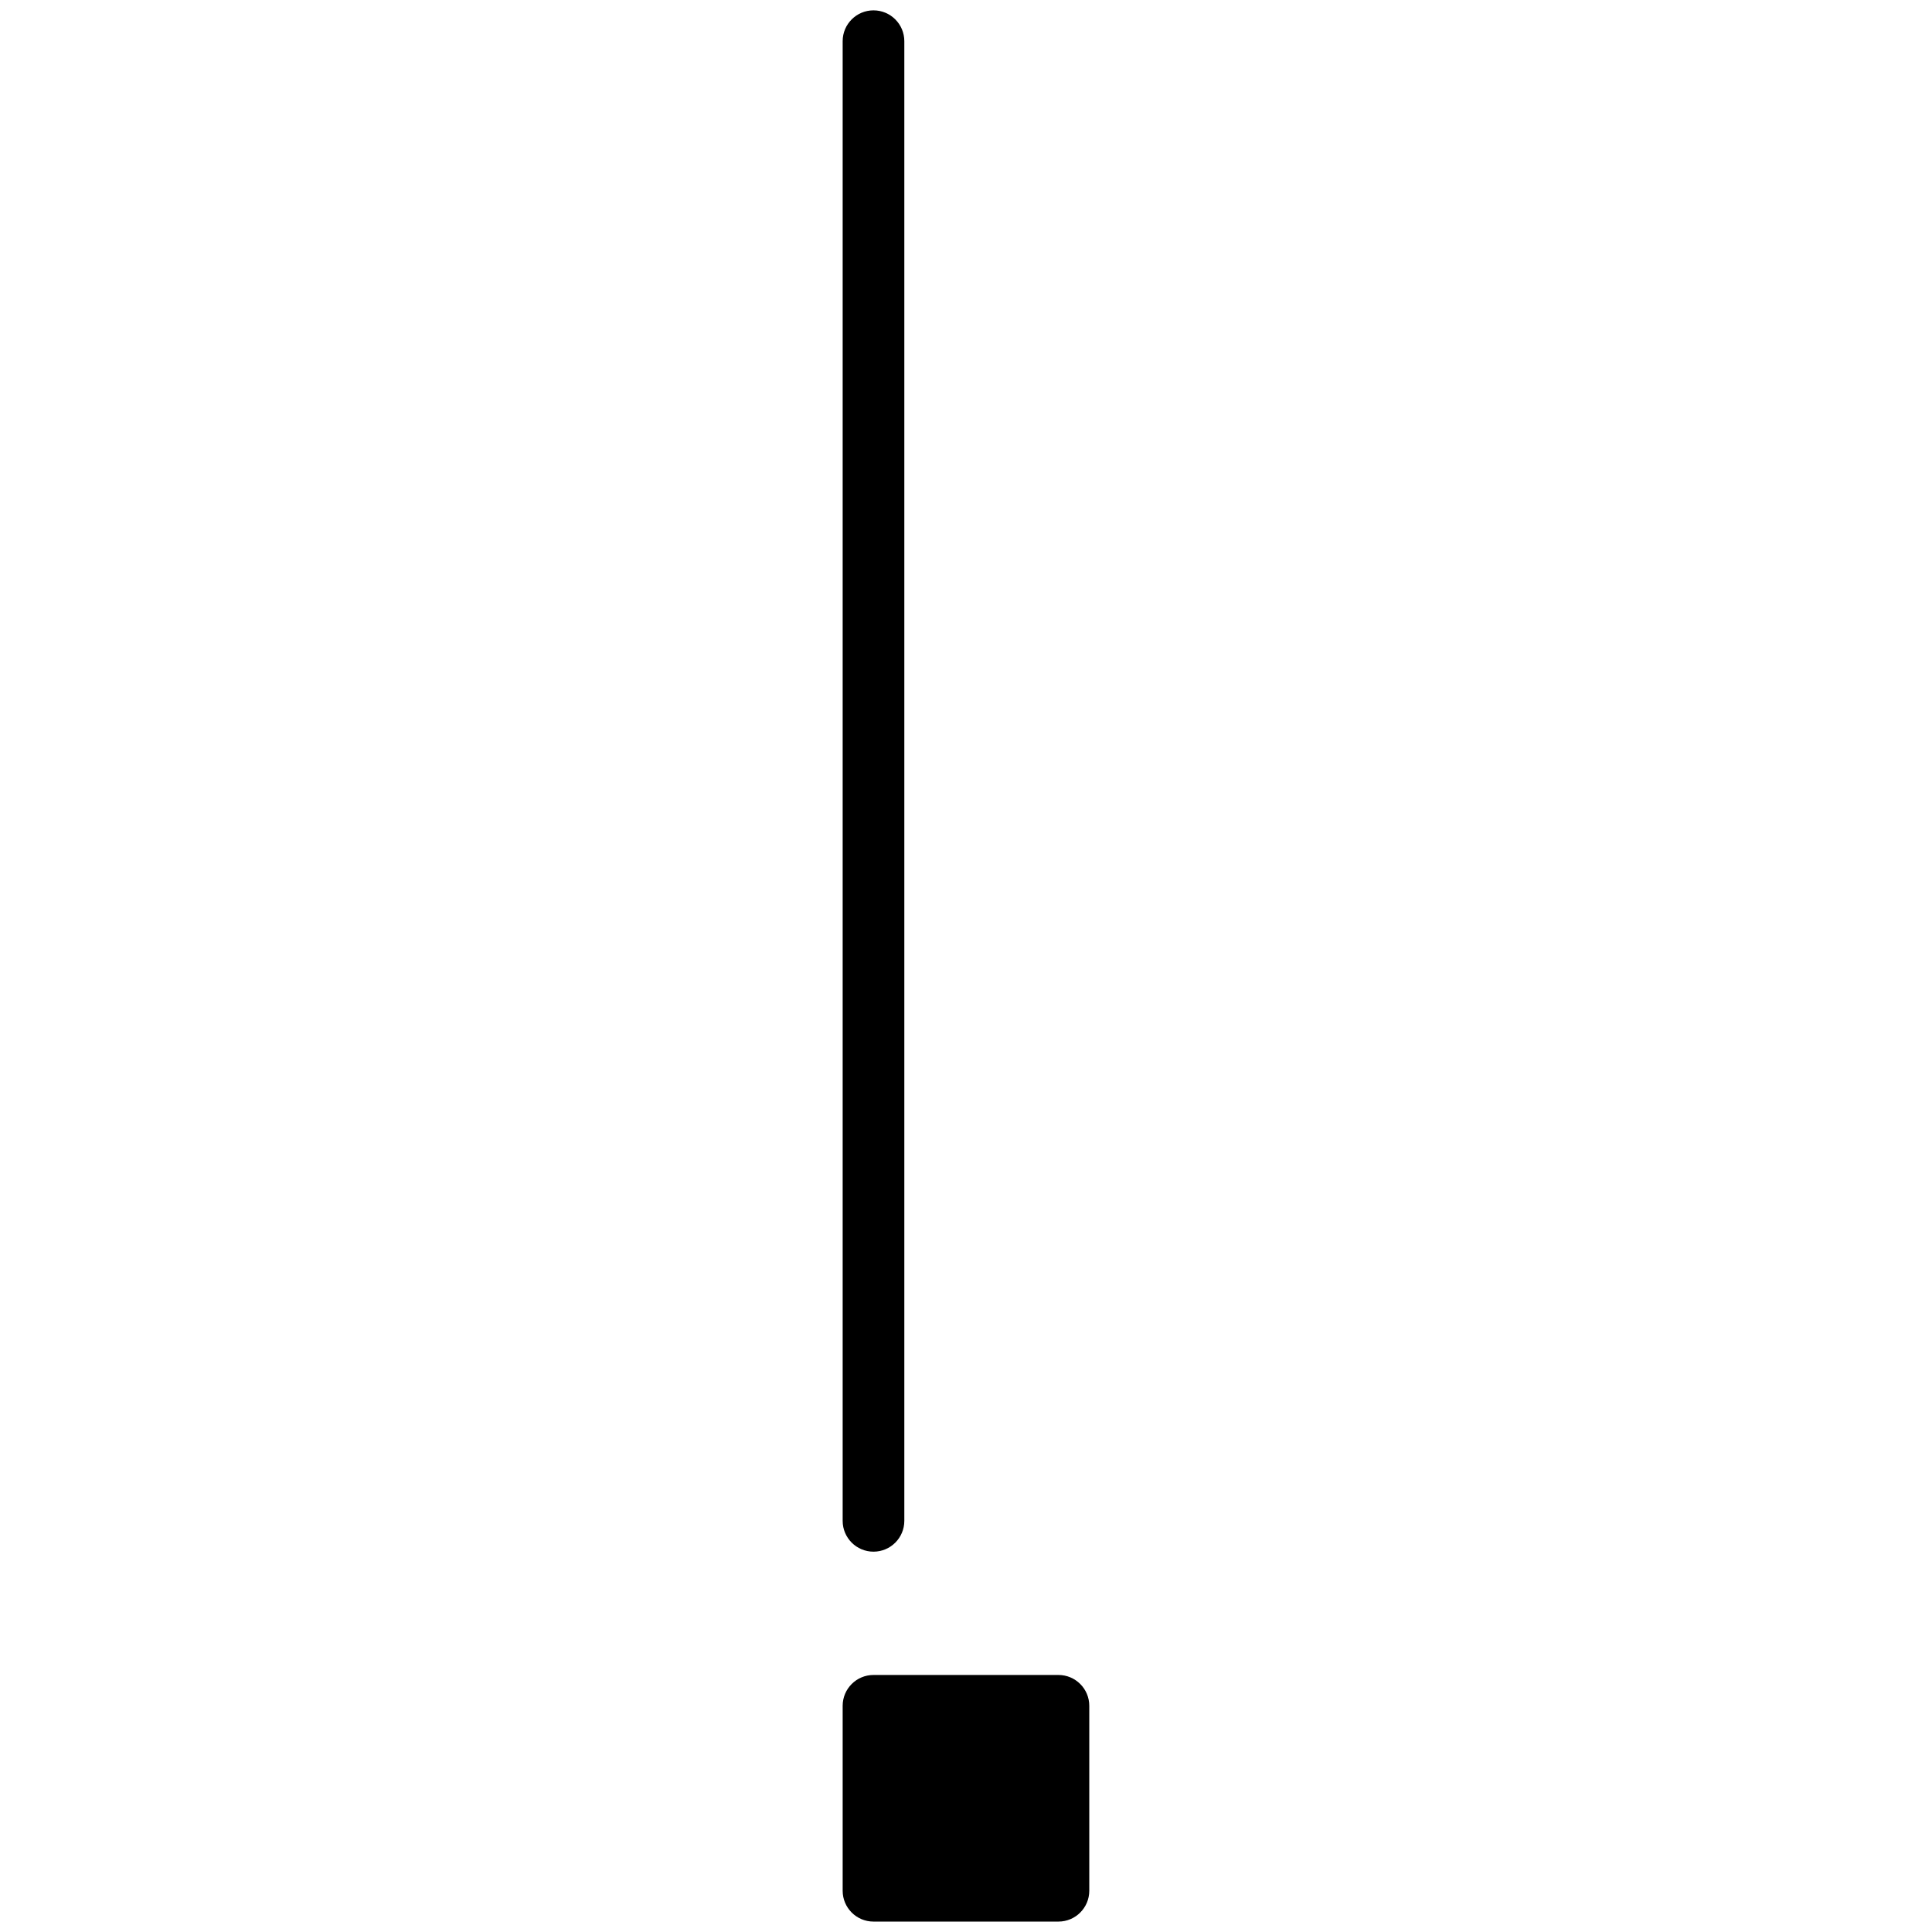
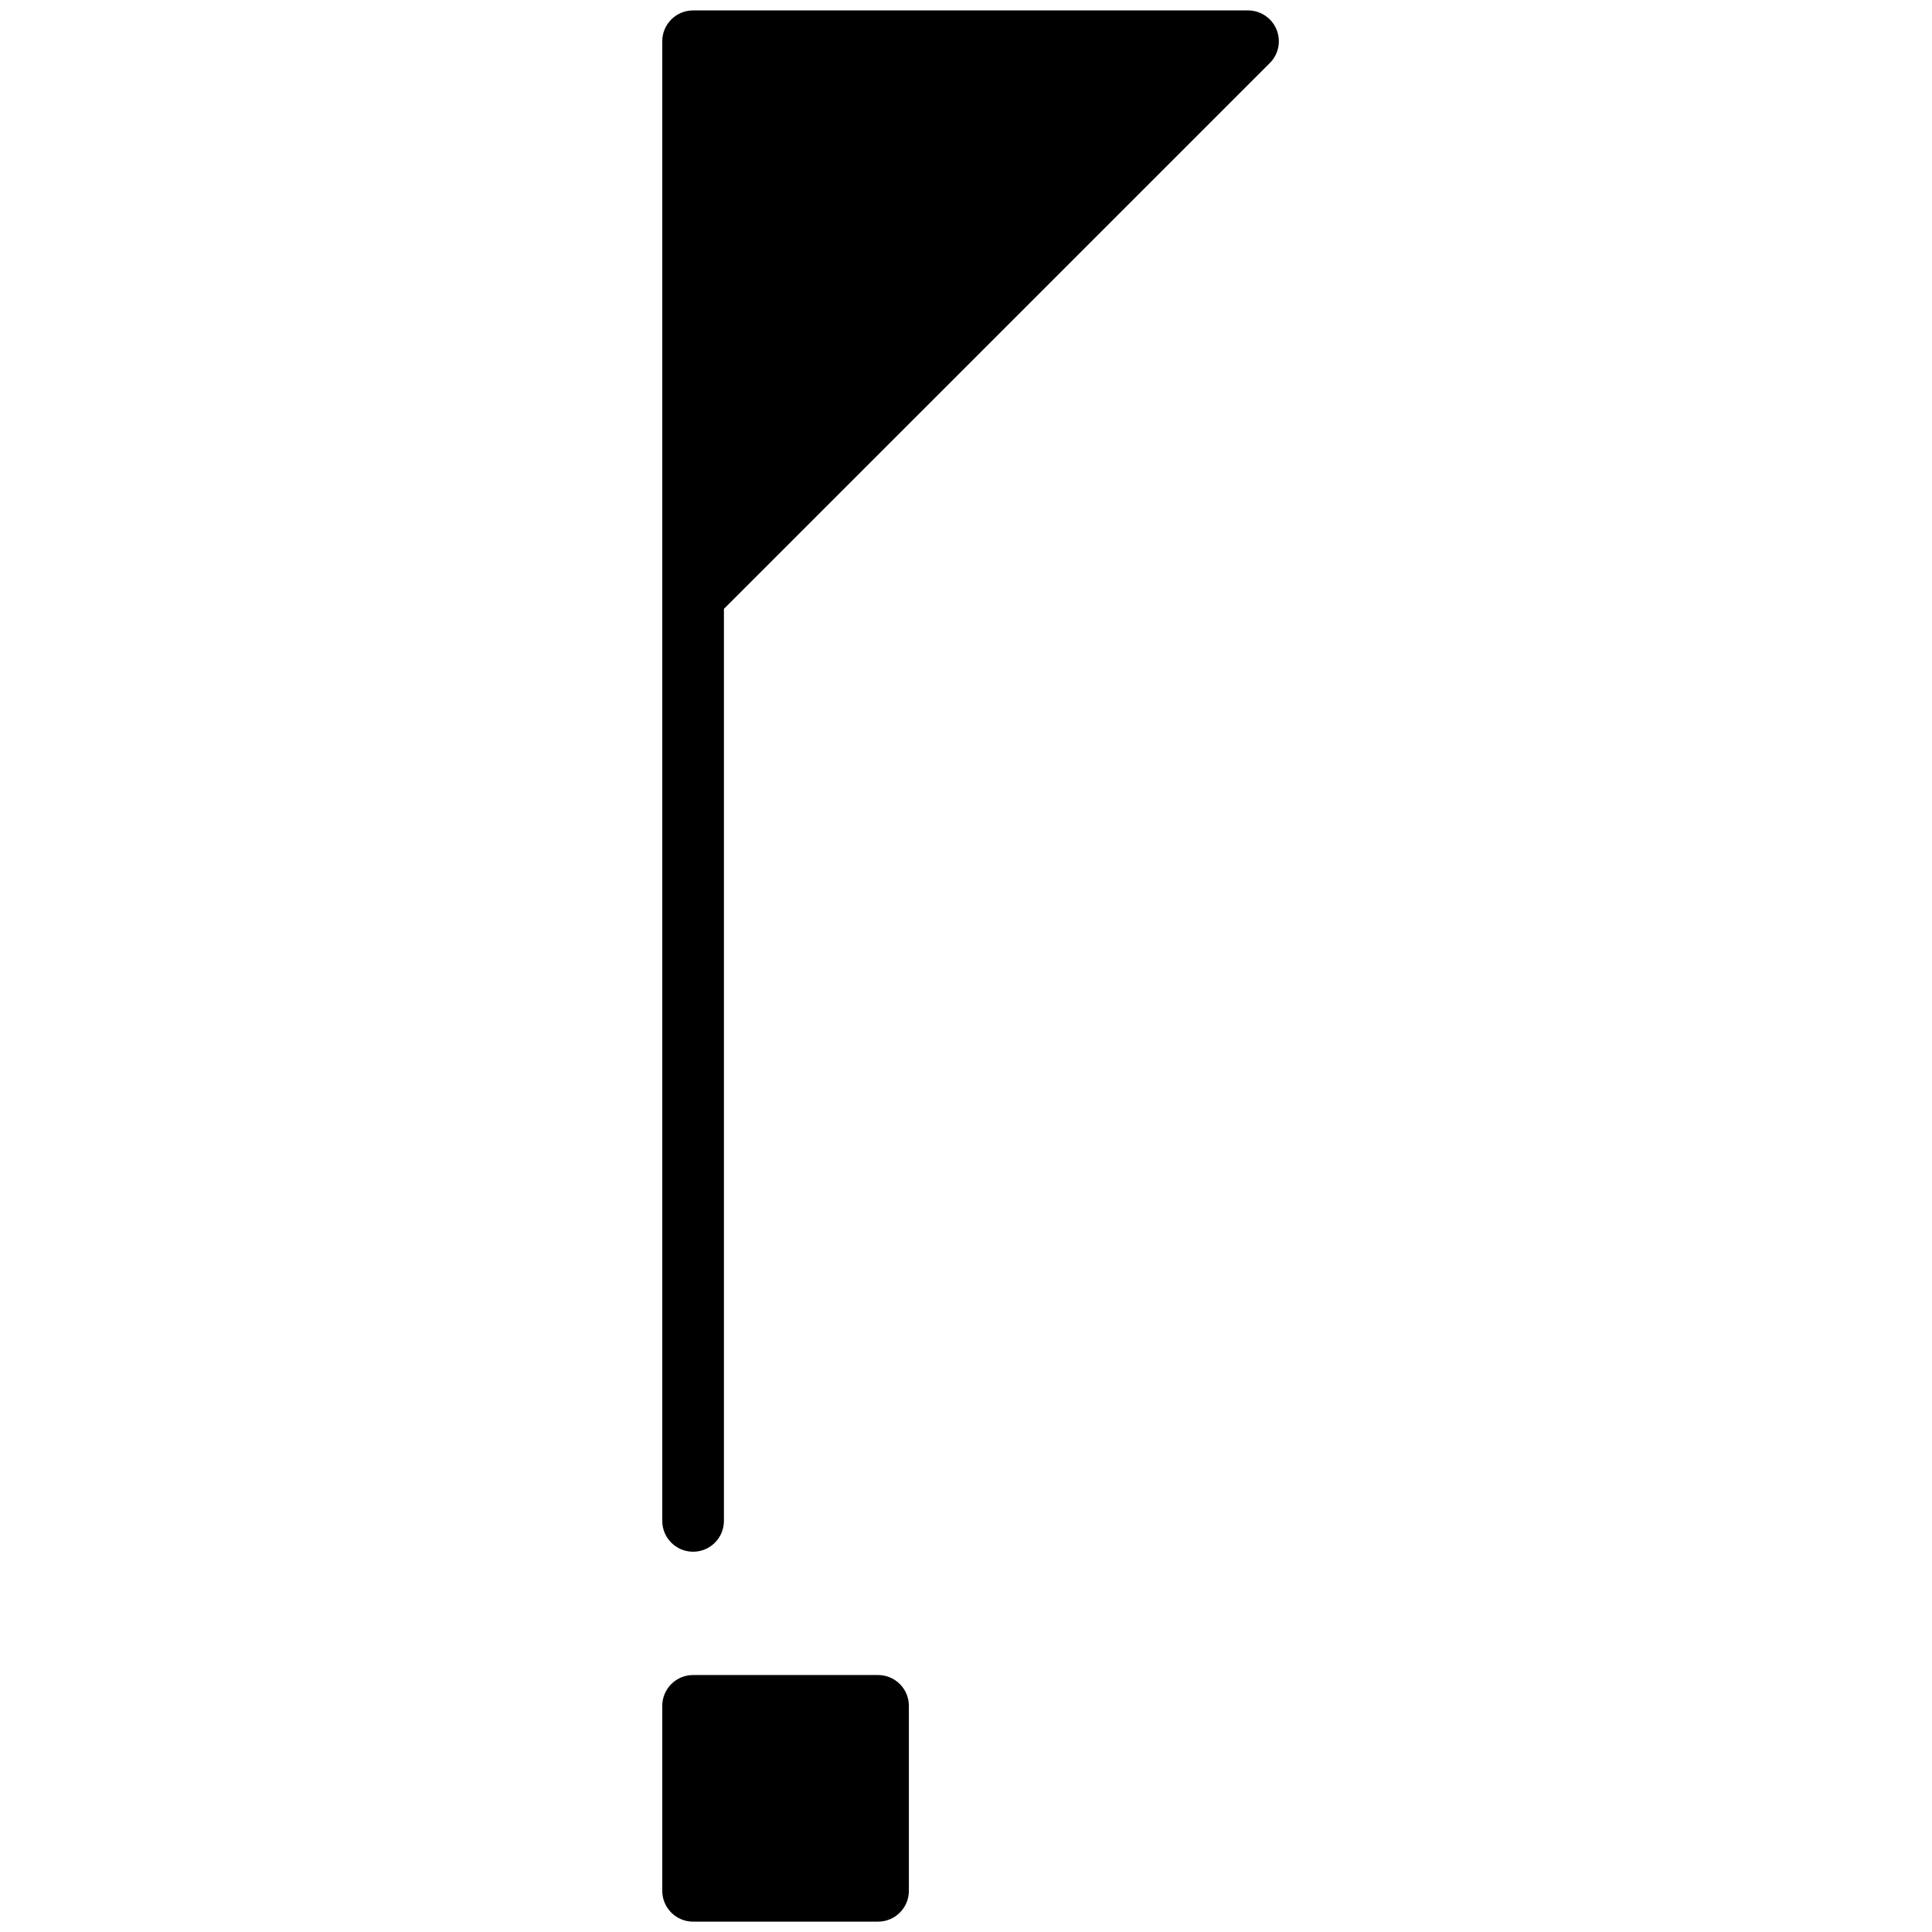
- <svg xmlns="http://www.w3.org/2000/svg" width="31.337" height="31.337" viewBox="46.332 212.332 31.337 31.337">
-   <path d="M 60.5 212.5 A 0.5 0.5 0 0 0 60 213 L 60 237 A 0.5 0.5 0 0 0 60.5 237.5 A 0.5 0.5 0 0 0 61 237 L 61 213 A 0.5 0.5 0 0 0 60.5 212.5 Z M 60.5 239.5 C 60.224 239.5 60 239.724 60 240 L 60 243 C 60 243.276 60.224 243.5 60.5 243.5 L 63.5 243.5 C 63.776 243.5 64 243.276 64 243 L 64 240 C 64 239.724 63.776 239.5 63.5 239.5 Z" fill="#000000" fill-rule="evenodd" />
+ <svg xmlns="http://www.w3.org/2000/svg" width="31.337" height="31.337" viewBox="62.258 211.831 31.337 31.337">
+   <path d="M 73.5 212 A 0.5 0.5 0 0 0 73 212.5 L 73 221.5 L 73 236.5 A 0.5 0.5 0 0 0 73.5 237 A 0.5 0.5 0 0 0 74 236.5 L 74 221.707 L 82.854 212.854 A 0.5 0.5 0 0 0 82.5 212 Z M 73.5 239 A 0.5 0.5 0 0 0 73 239.5 L 73 241 L 73 242.5 A 0.5 0.5 0 0 0 73.5 243 L 76.5 243 A 0.5 0.5 0 0 0 77 242.5 L 77 239.5 A 0.5 0.5 0 0 0 76.5 239 L 75 239 Z" fill="#000000" fill-rule="evenodd" />
</svg>
